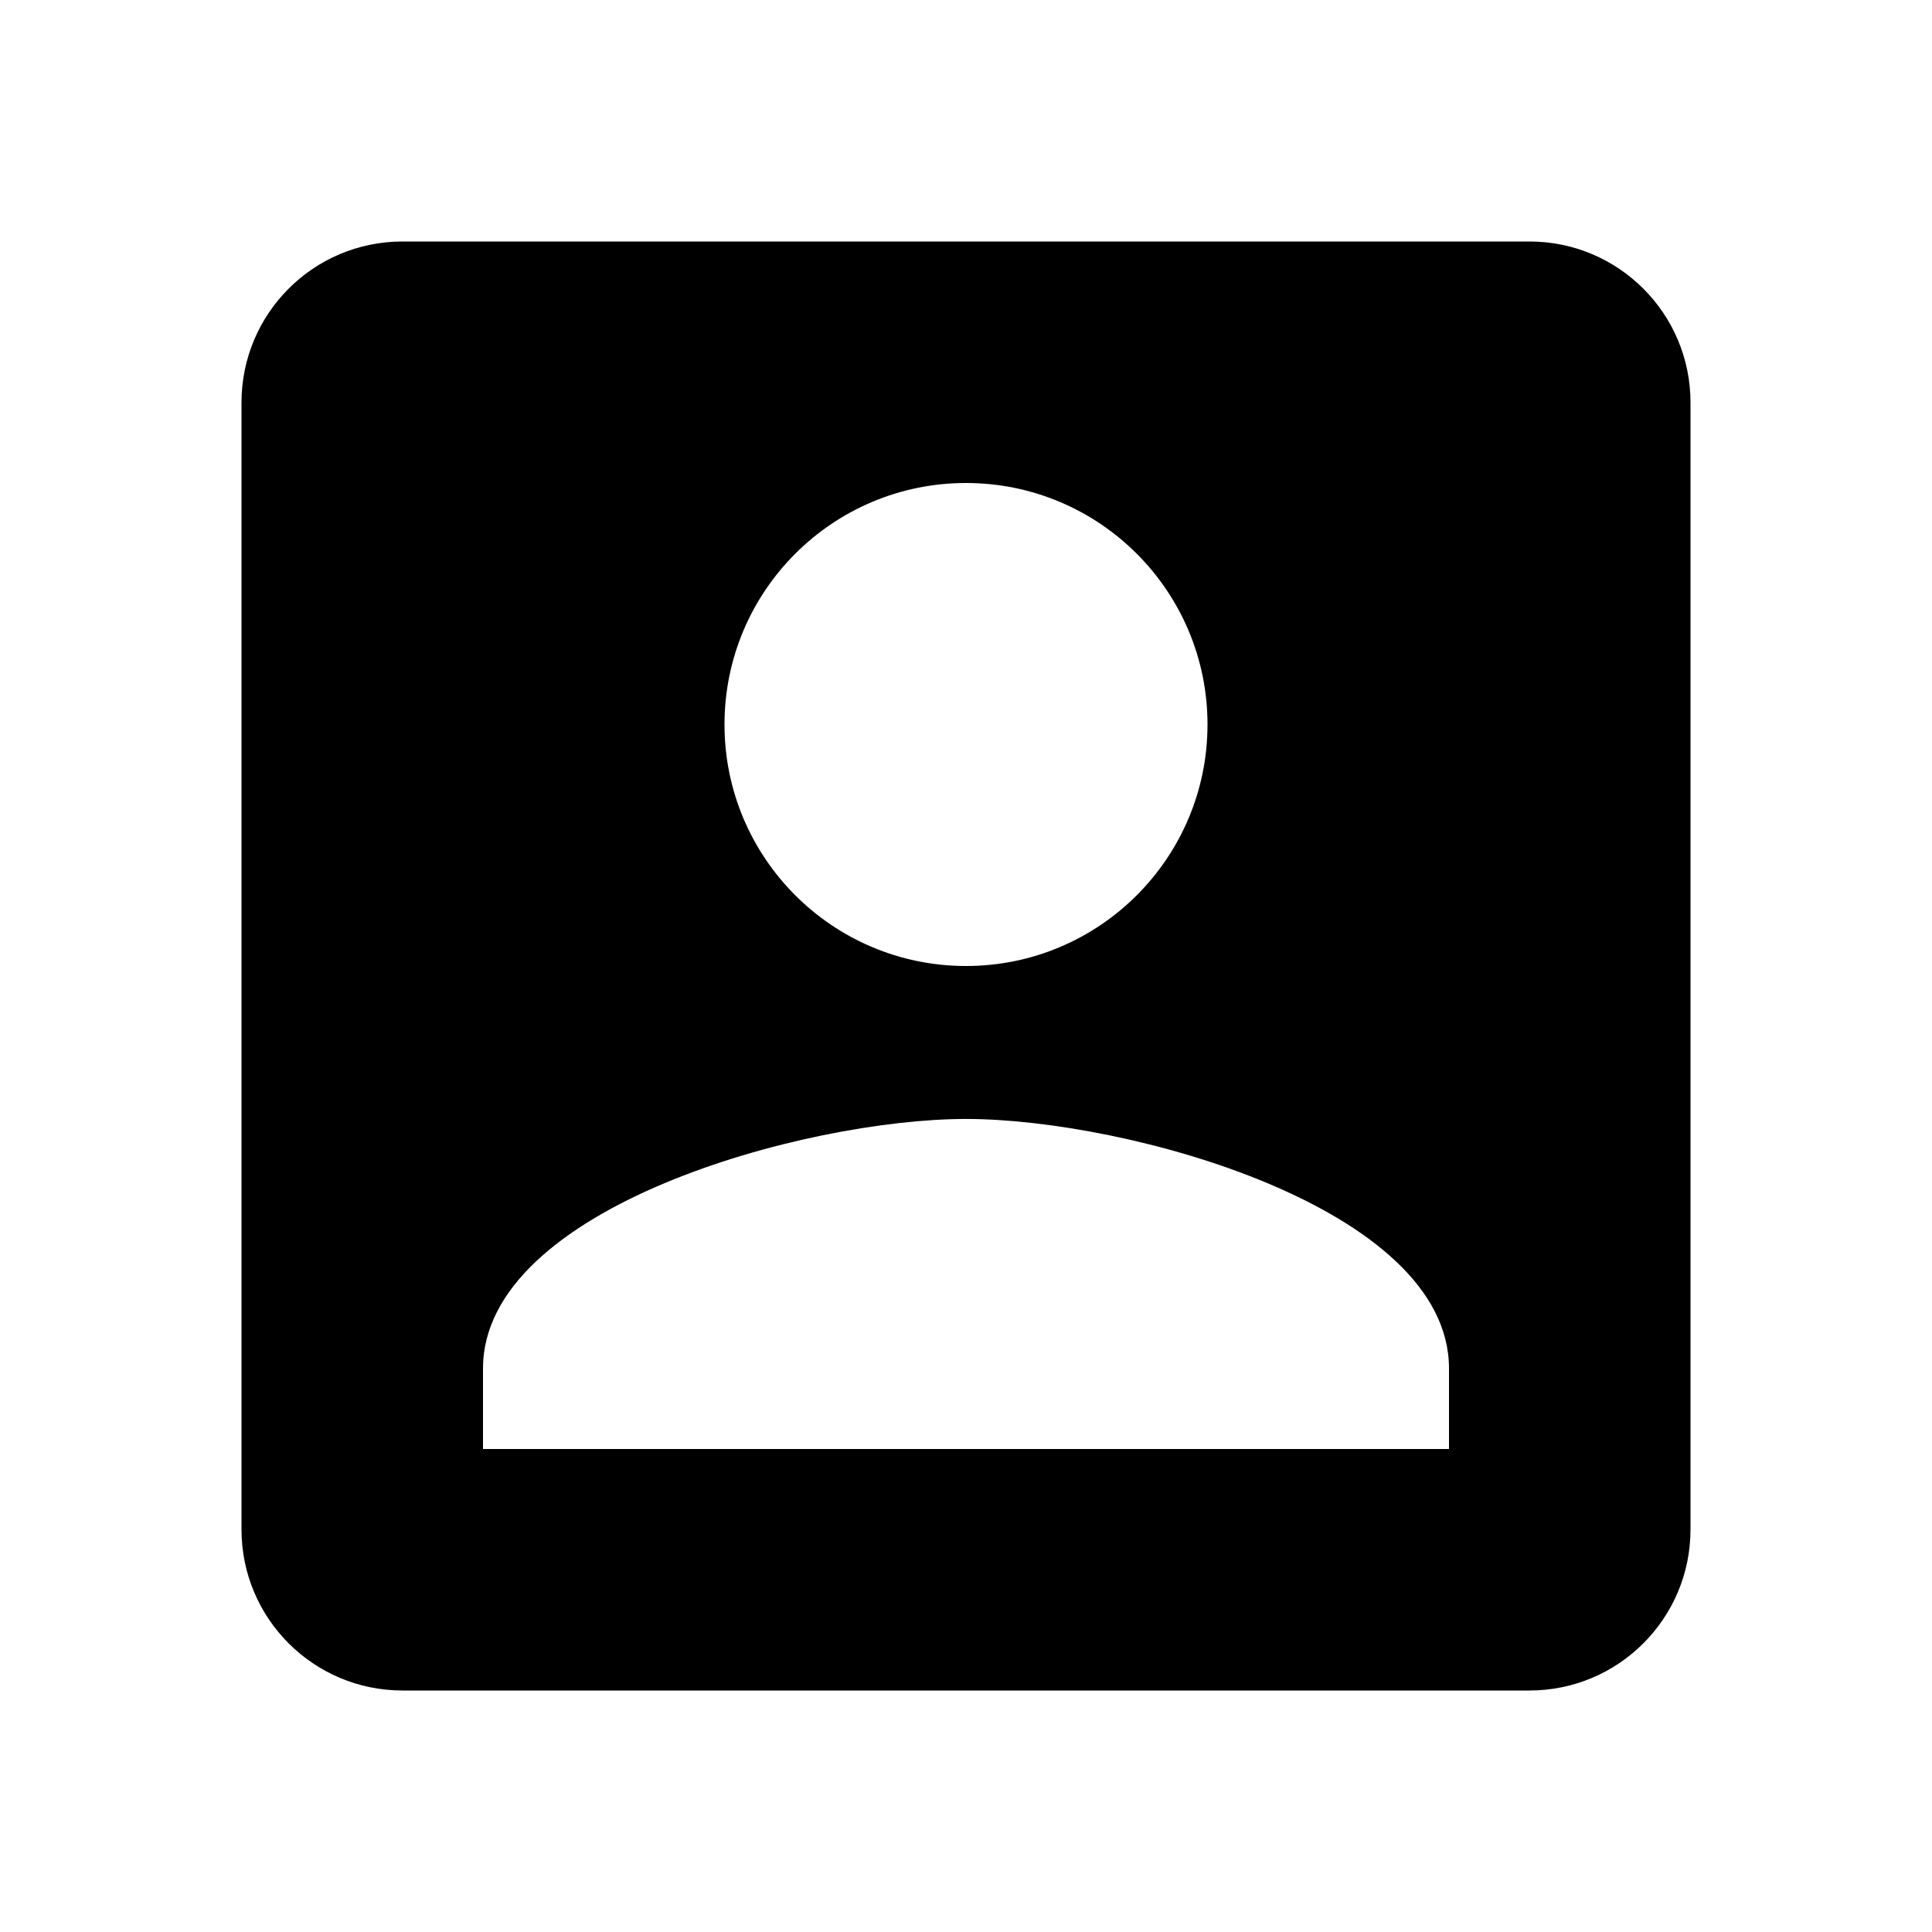
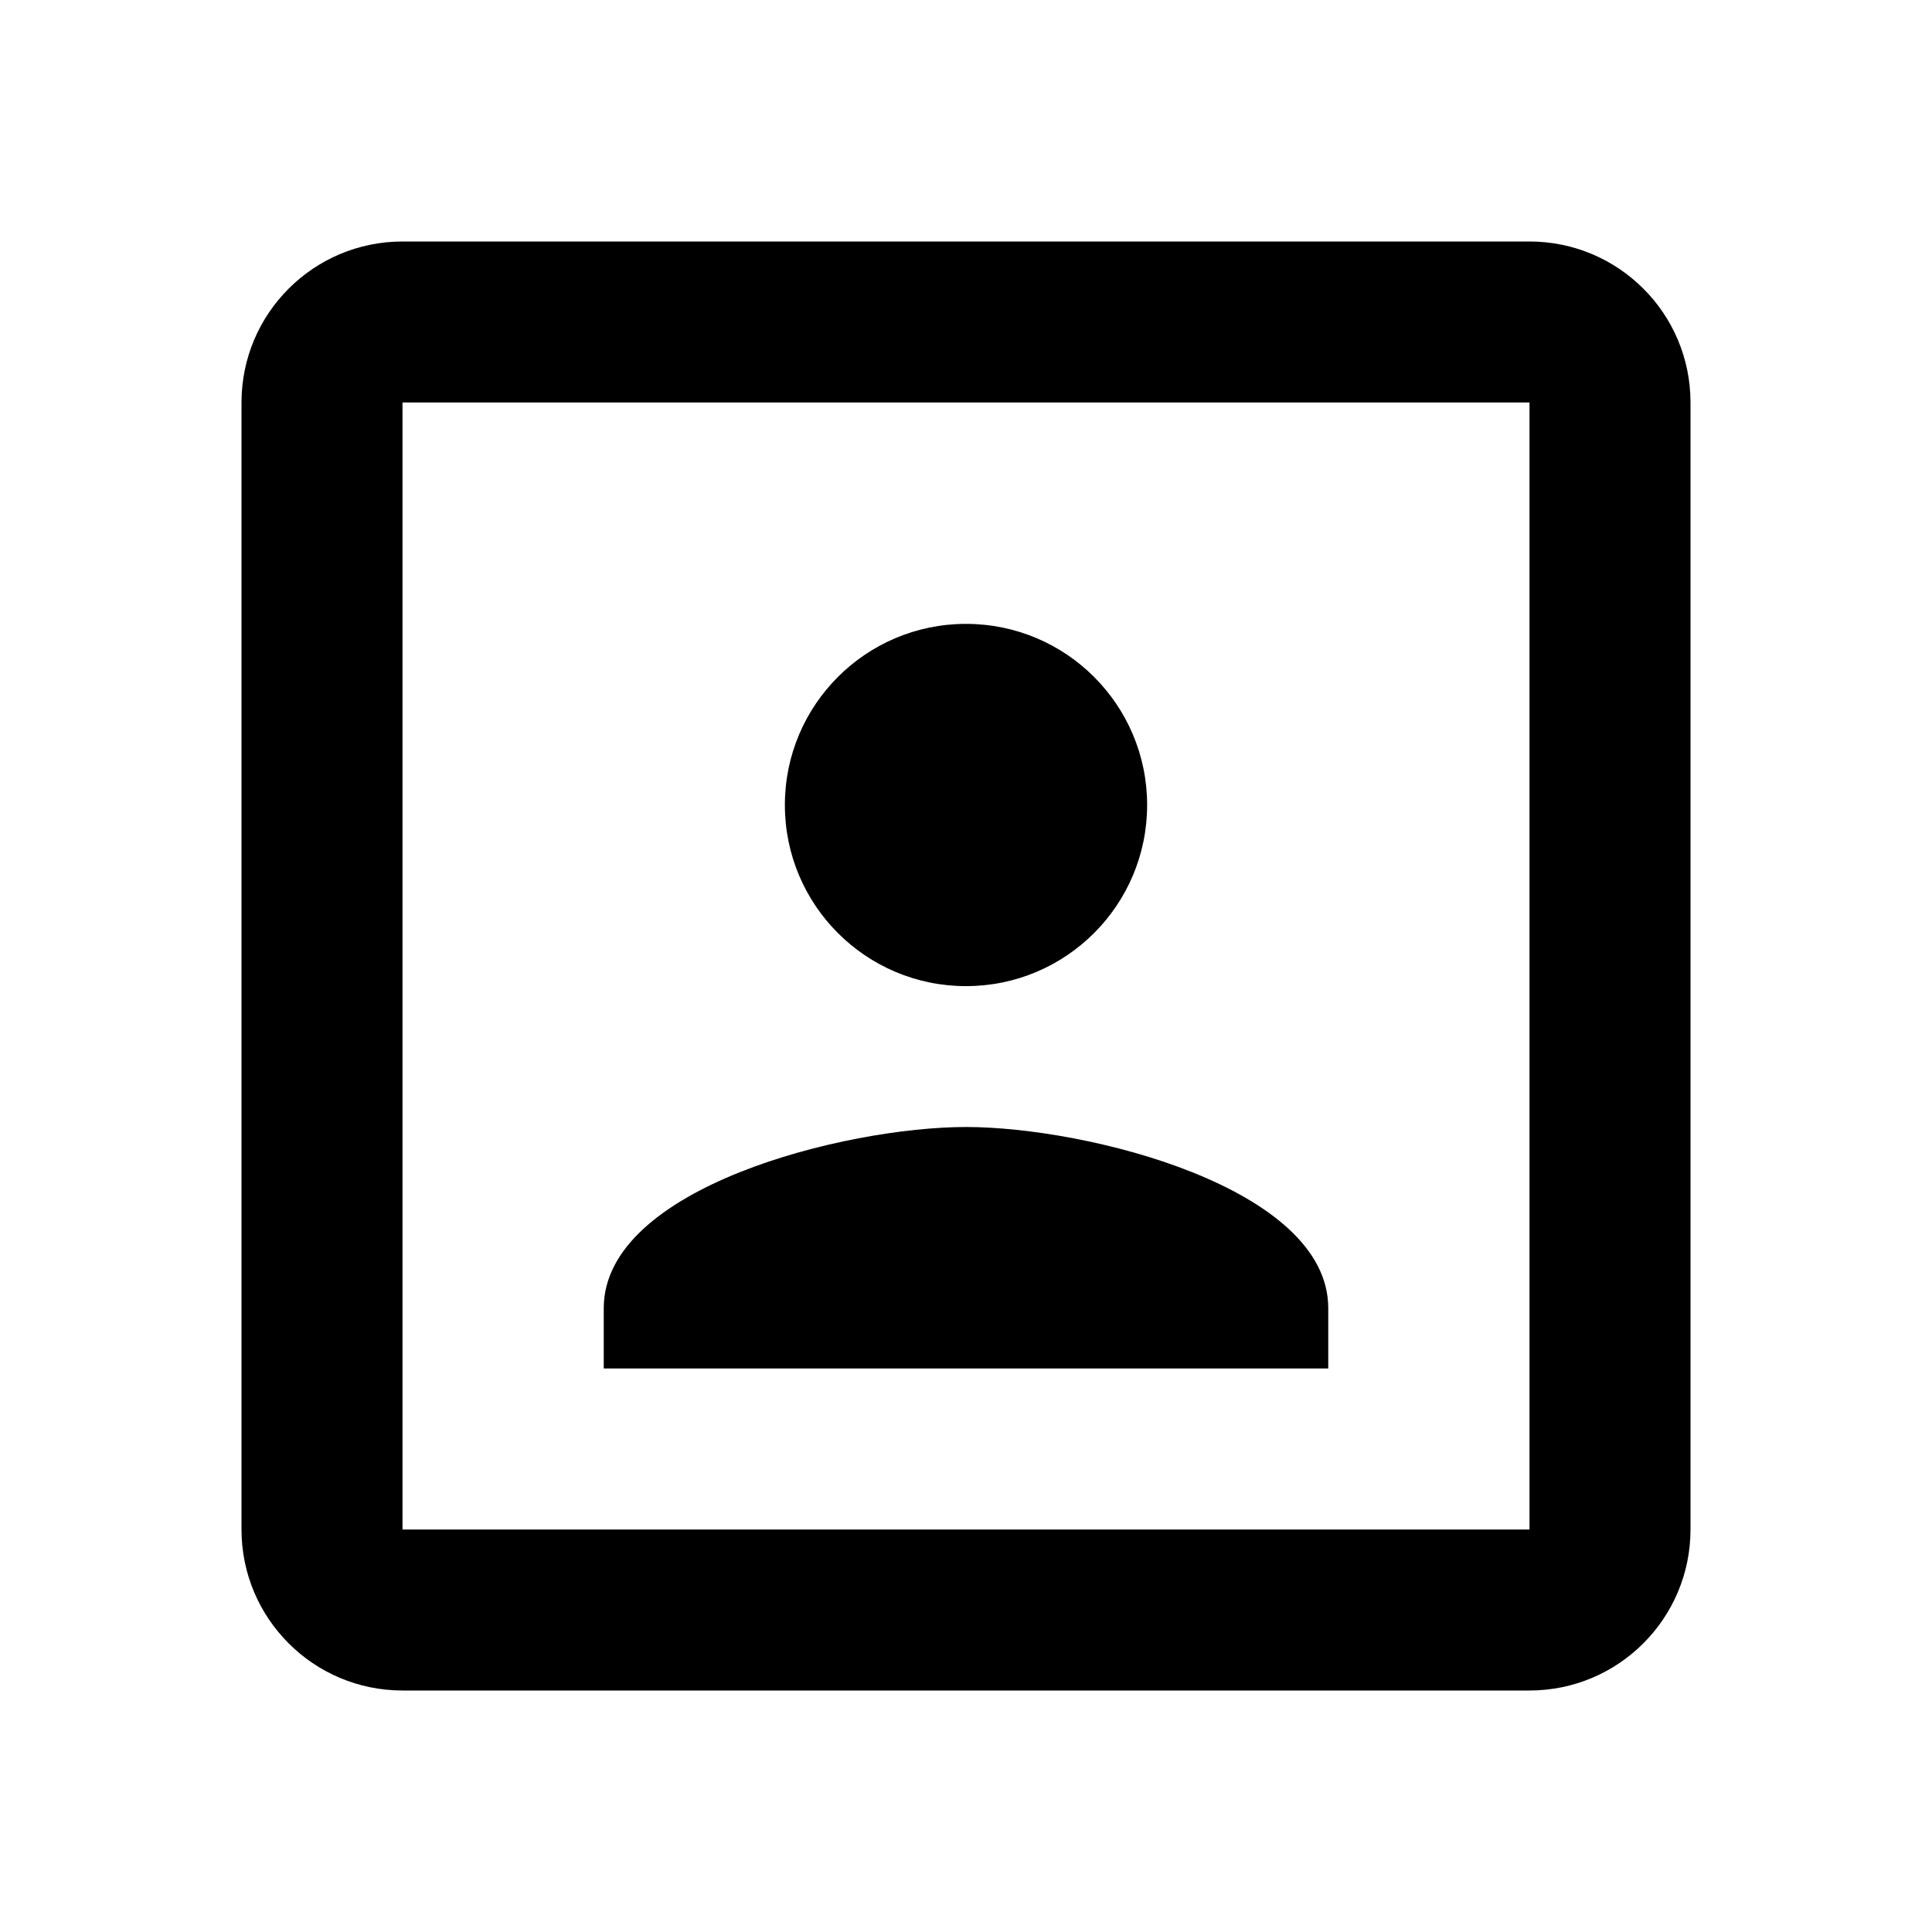
<svg xmlns="http://www.w3.org/2000/svg" viewBox="0 0 24 24">
-   <path d="M6,17C6,15 10,13.9 12,13.9C14,13.9 18,15 18,17V18H6M15,9A3,3 0 0,1 12,12A3,3 0 0,1 9,9A3,3 0 0,1 12,6A3,3 0 0,1 15,9M3,5V19A2,2 0 0,0 5,21H19A2,2 0 0,0 21,19V5A2,2 0 0,0 19,3H5C3.89,3 3,3.9 3,5Z" />
+   <path d="M19,19H5V5H19M19,3H5A2,2 0 0,0 3,5V19A2,2 0 0,0 5,21H19A2,2 0 0,0 21,19V5C21,3.89 20.1,3 19,3M16.5,16.25C16.5,14.75 13.5,14 12,14C10.5,14 7.5,14.75 7.5,16.25V17H16.5M12,12.25A2.25,2.25 0 0,0 14.25,10A2.25,2.25 0 0,0 12,7.75A2.25,2.25 0 0,0 9.75,10A2.25,2.25 0 0,0 12,12.25Z" />
</svg>
